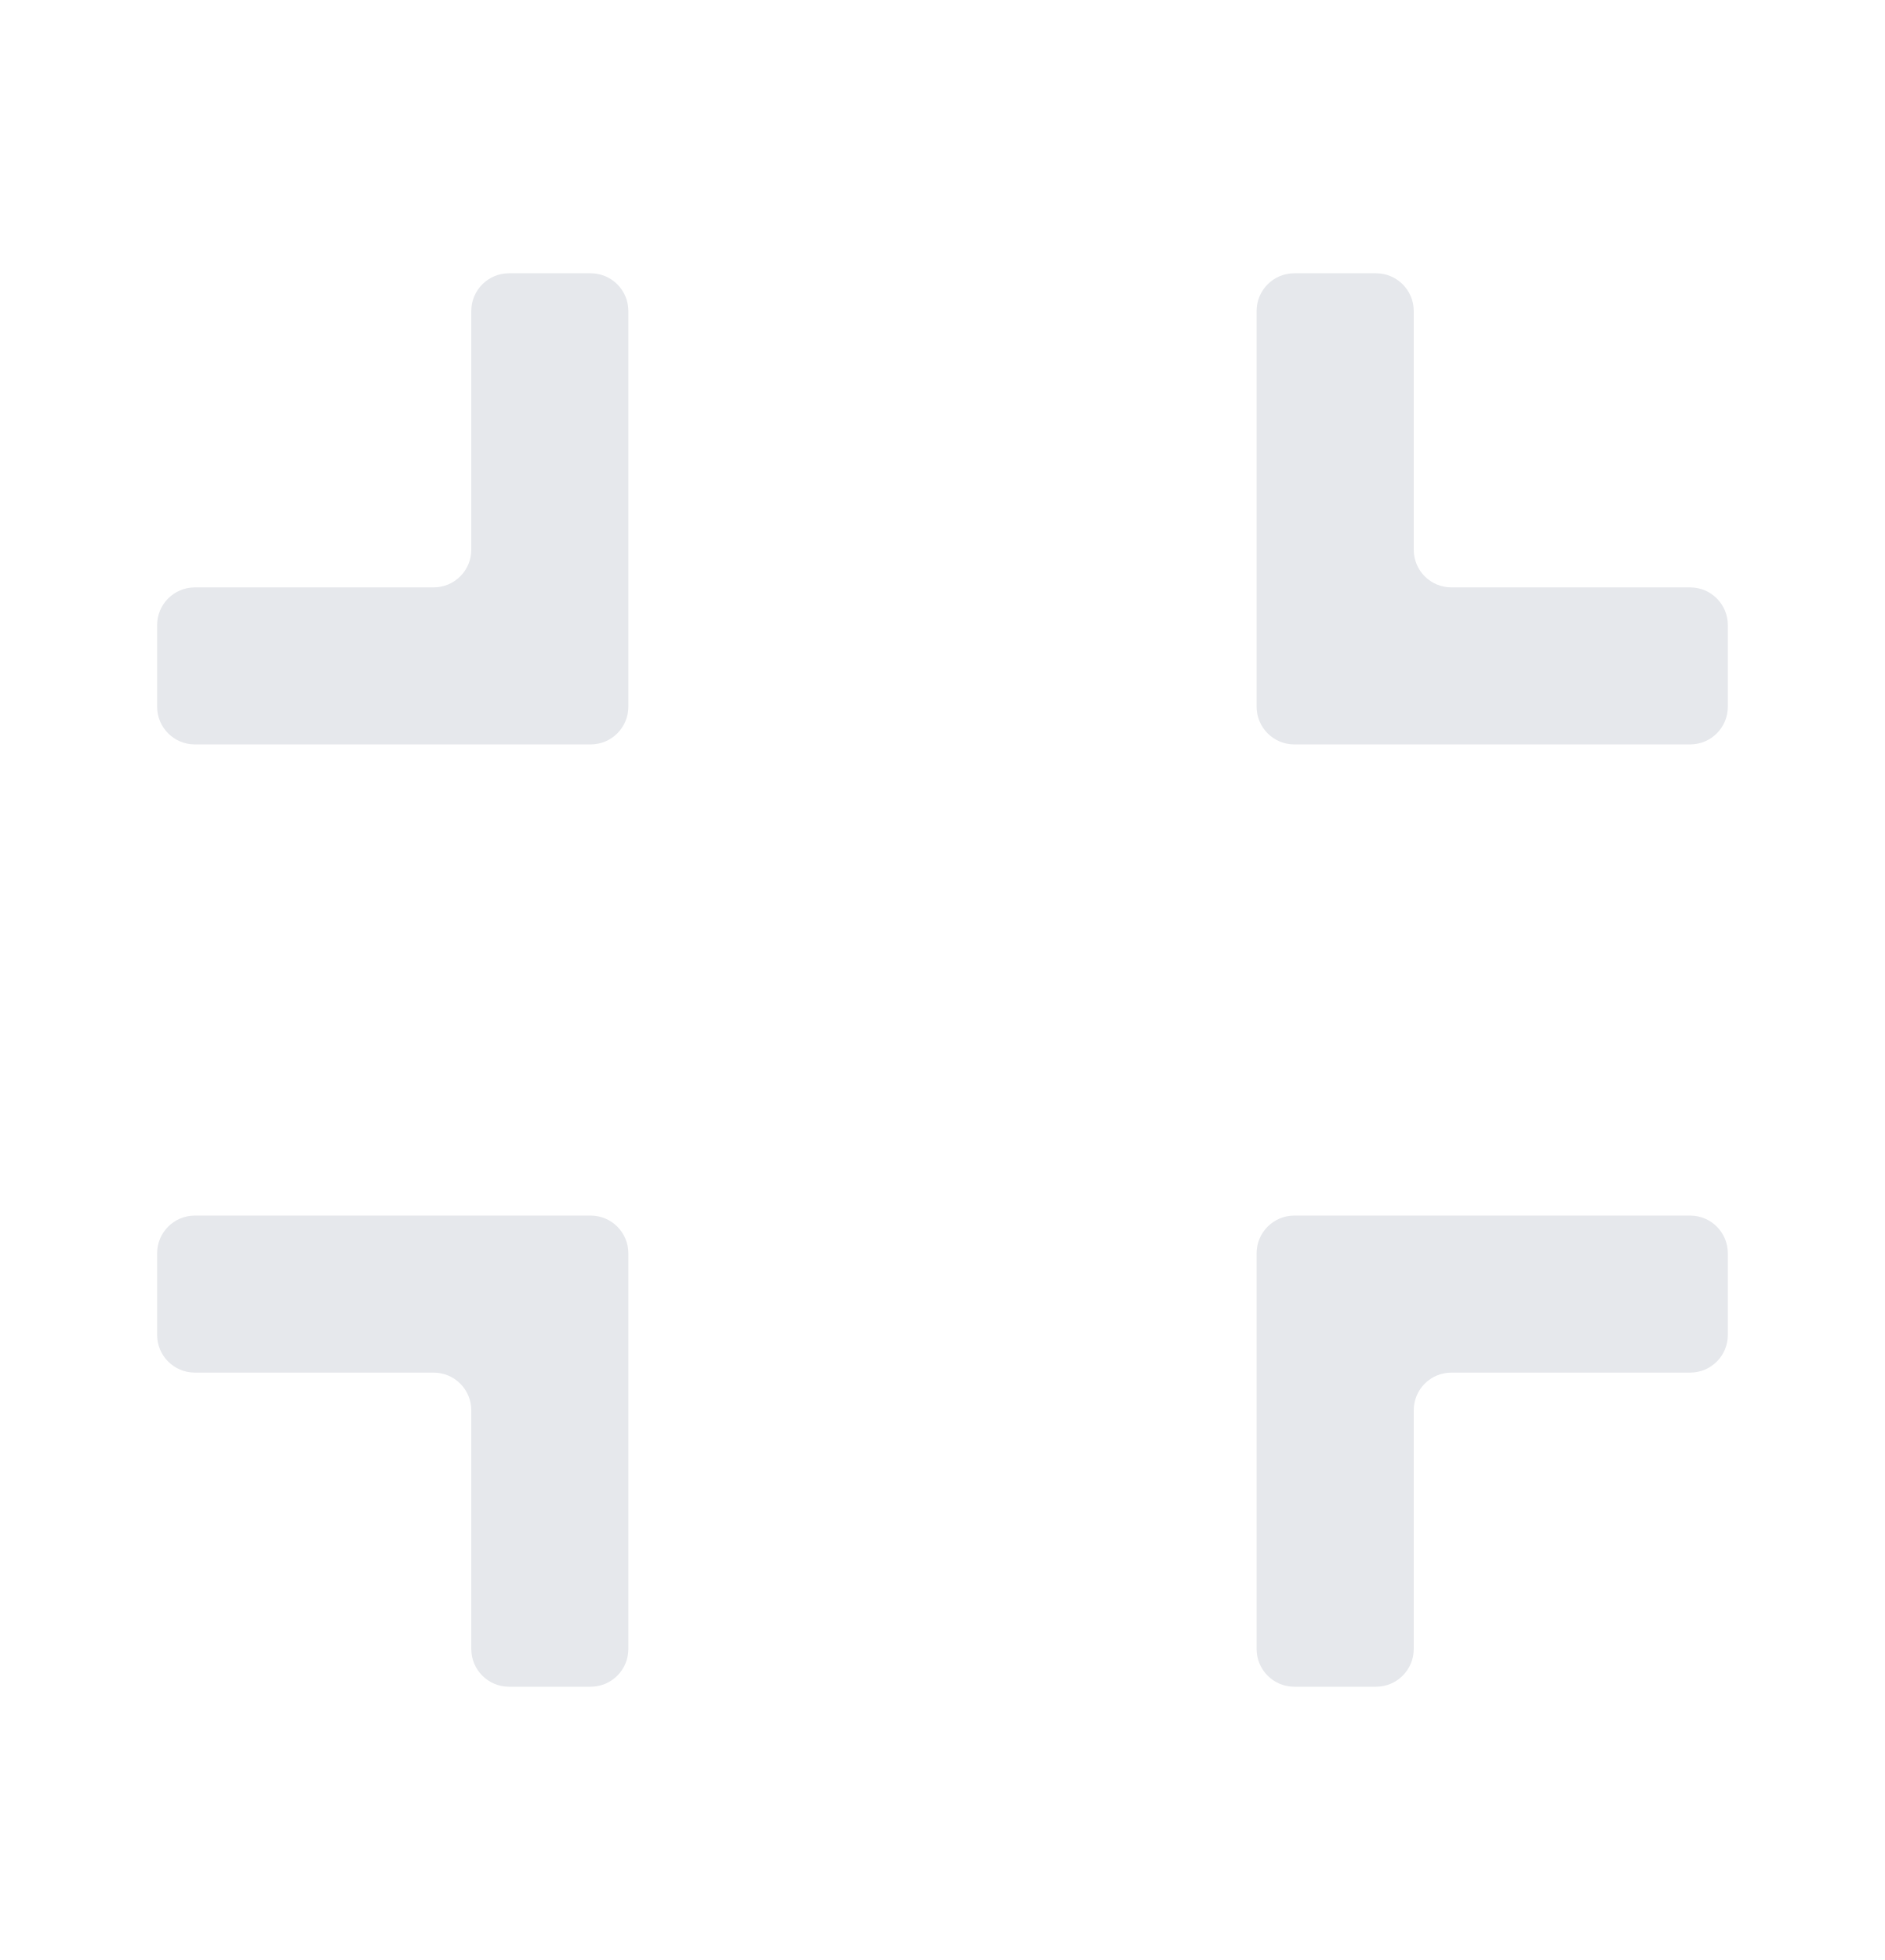
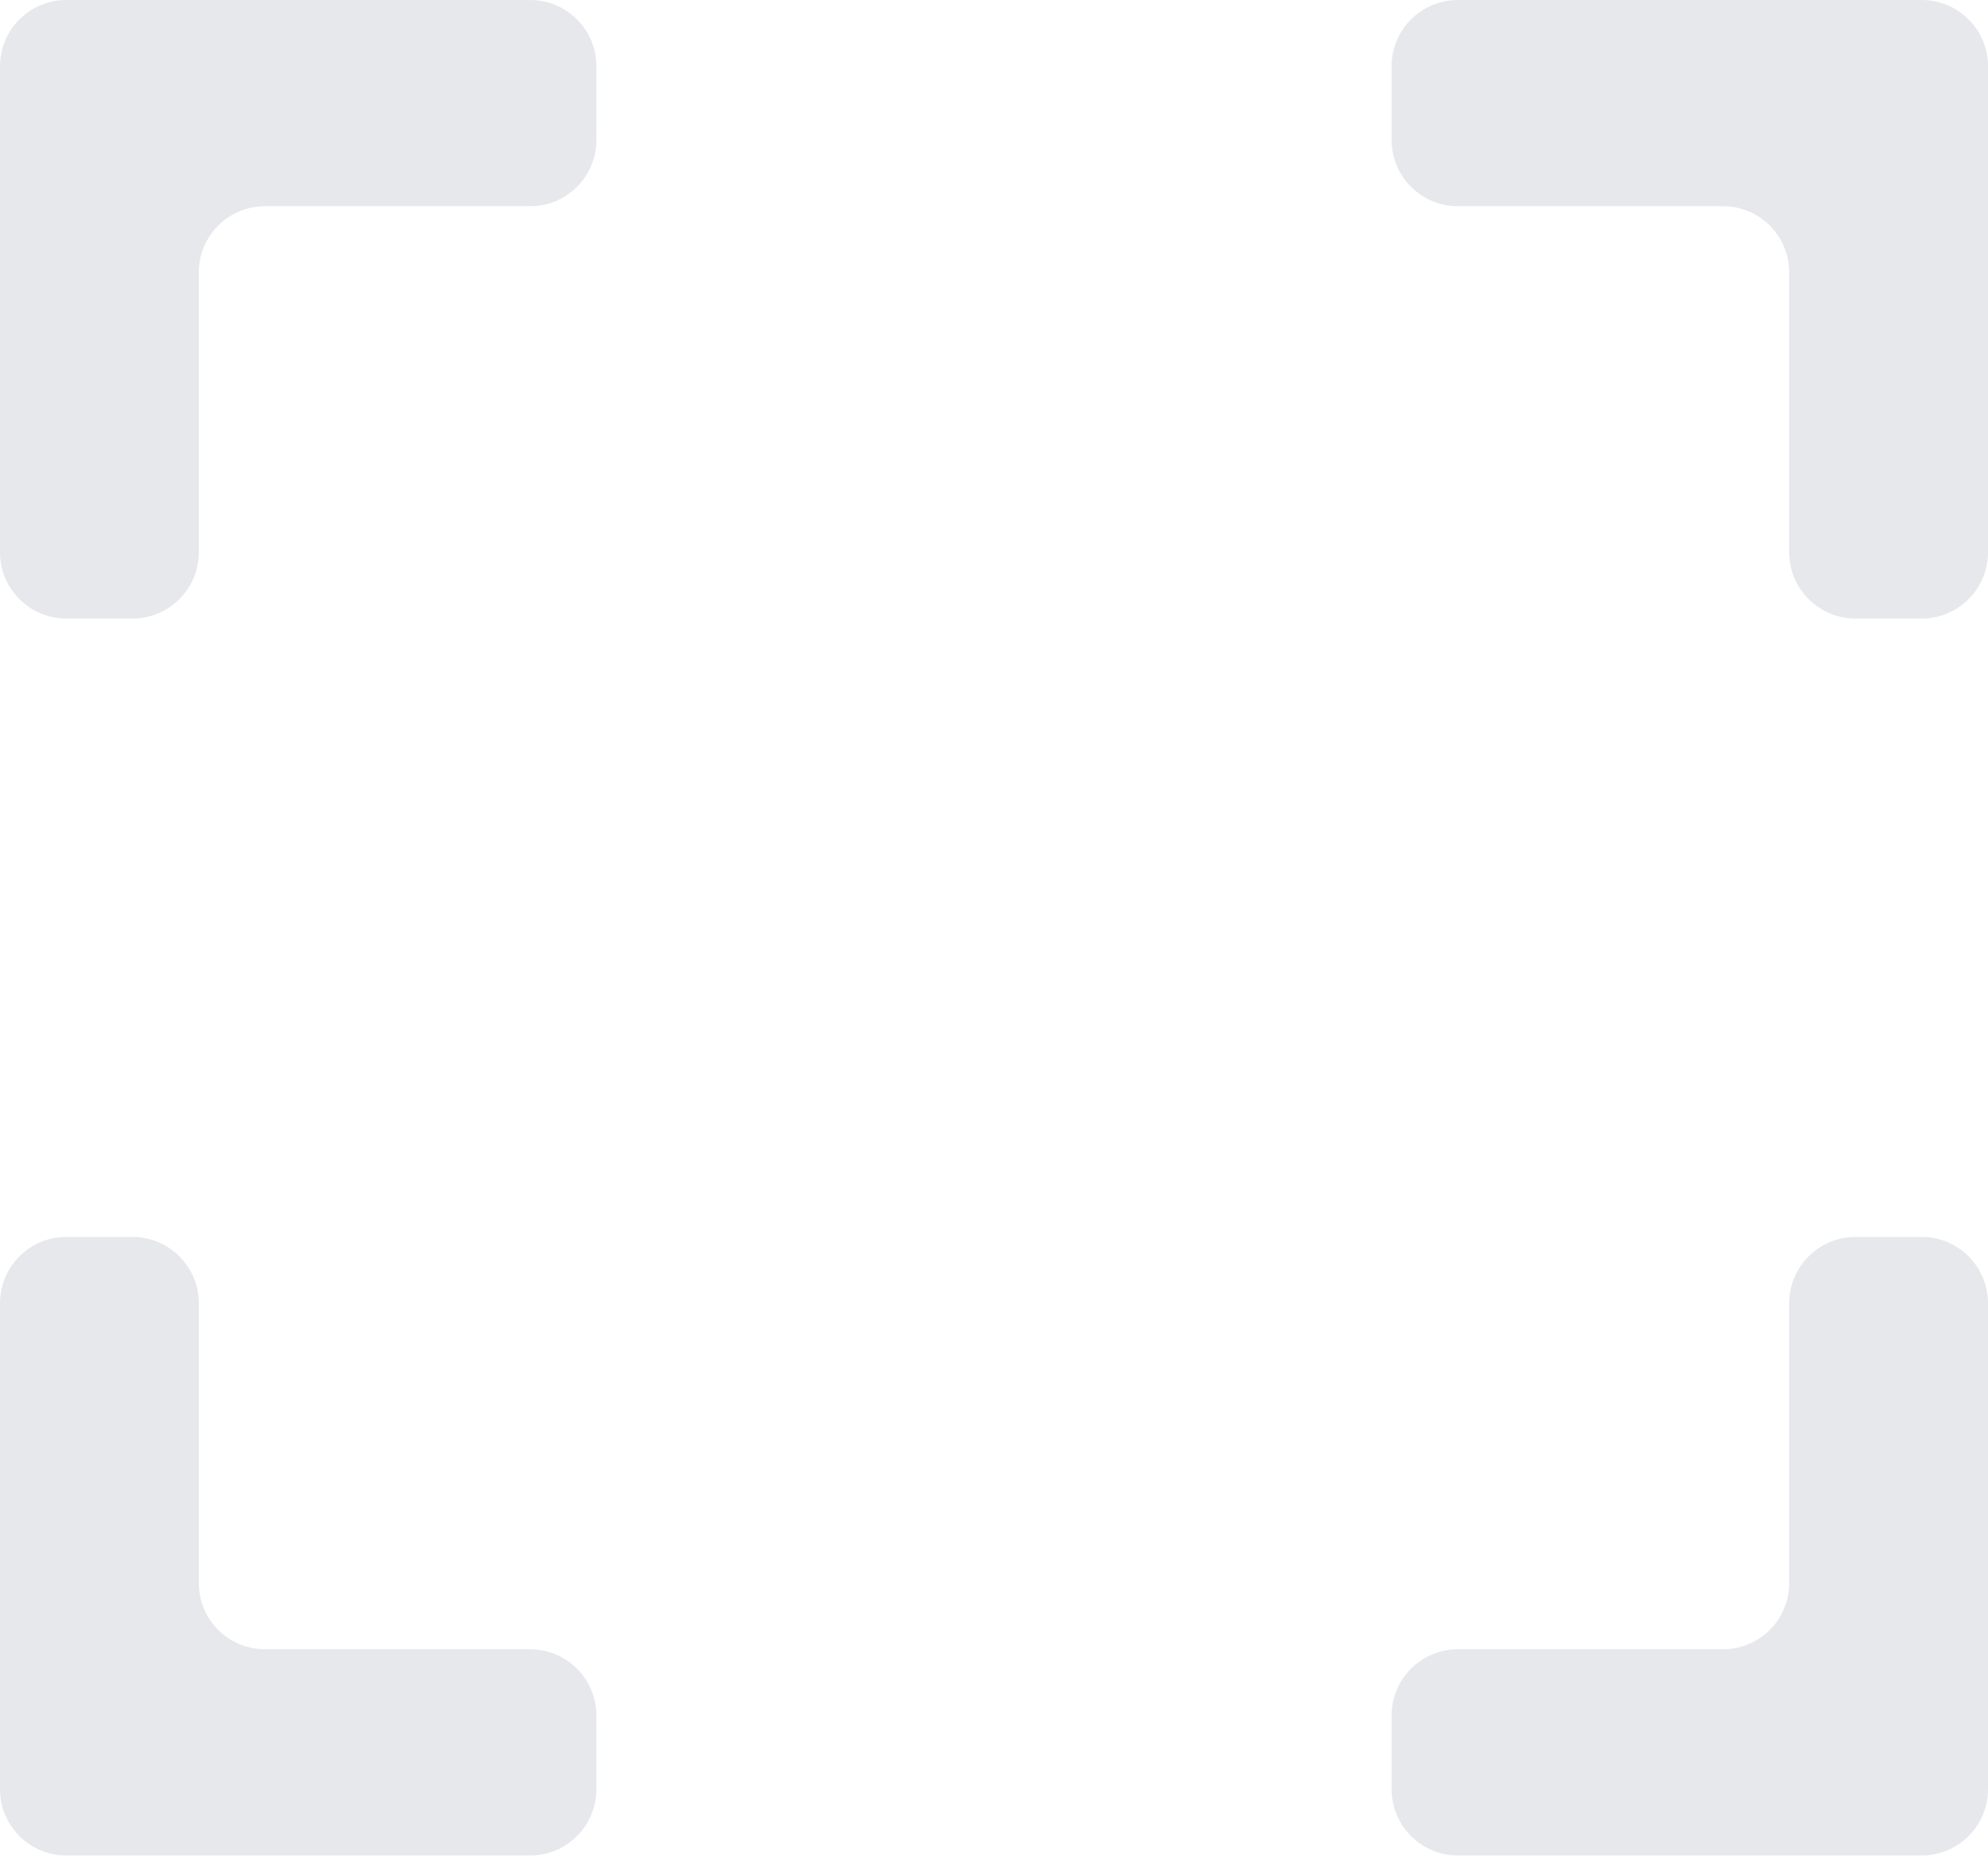
- <svg xmlns="http://www.w3.org/2000/svg" width="25" height="26" viewBox="0 0 25 26" fill="none">
-   <path d="M18.751 7.292C18.751 7.568 18.974 7.792 19.251 7.792H22.417C22.694 7.792 22.917 8.016 22.917 8.292V9.375C22.917 9.651 22.694 9.875 22.417 9.875H17.167C16.891 9.875 16.667 9.651 16.667 9.375V4.125C16.667 3.849 16.891 3.625 17.167 3.625H18.251C18.527 3.625 18.751 3.849 18.751 4.125V7.292ZM8.334 9.375C8.334 9.651 8.11 9.875 7.834 9.875H2.584C2.308 9.875 2.084 9.651 2.084 9.375V8.292C2.084 8.016 2.308 7.792 2.584 7.792H5.751C6.027 7.792 6.251 7.568 6.251 7.292V4.125C6.251 3.849 6.475 3.625 6.751 3.625H7.834C8.11 3.625 8.334 3.849 8.334 4.125V9.375ZM19.251 18.208C18.974 18.208 18.751 18.432 18.751 18.708V21.875C18.751 22.151 18.527 22.375 18.251 22.375H17.167C16.891 22.375 16.667 22.151 16.667 21.875V16.625C16.667 16.349 16.891 16.125 17.167 16.125H22.417C22.694 16.125 22.917 16.349 22.917 16.625V17.708C22.917 17.985 22.694 18.208 22.417 18.208H19.251ZM7.834 16.125C8.11 16.125 8.334 16.349 8.334 16.625V21.875C8.334 22.151 8.11 22.375 7.834 22.375H6.751C6.475 22.375 6.251 22.151 6.251 21.875V18.708C6.251 18.432 6.027 18.208 5.751 18.208H2.584C2.308 18.208 2.084 17.985 2.084 17.708V16.625C2.084 16.349 2.308 16.125 2.584 16.125H7.834Z" fill="#E6E8EC" />
+ <svg xmlns="http://www.w3.org/2000/svg" width="15" height="14" viewBox="0 0 15 14" fill="none">
+   <path d="M10.5 0.5C10.5 0.224 10.724 0 11 0H14.5C14.776 0 15 0.224 15 0.5V4.167C15 4.443 14.776 4.667 14.5 4.667H14C13.724 4.667 13.5 4.443 13.5 4.167V2.056C13.5 1.779 13.276 1.556 13 1.556H11C10.724 1.556 10.5 1.332 10.5 1.056V0.5ZM0 0.5C0 0.224 0.224 0 0.5 0H4C4.276 0 4.5 0.224 4.5 0.5V1.056C4.5 1.332 4.276 1.556 4 1.556H2C1.724 1.556 1.5 1.779 1.5 2.056V4.167C1.5 4.443 1.276 4.667 1 4.667H0.5C0.224 4.667 0 4.443 0 4.167V0.5ZM13 12.444C13.276 12.444 13.5 12.221 13.5 11.944V9.833C13.5 9.557 13.724 9.333 14 9.333H14.5C14.776 9.333 15 9.557 15 9.833V13.5C15 13.776 14.776 14 14.5 14H11C10.724 14 10.5 13.776 10.5 13.5V12.944C10.5 12.668 10.724 12.444 11 12.444H13ZM1.5 11.944C1.5 12.221 1.724 12.444 2 12.444H4C4.276 12.444 4.5 12.668 4.5 12.944V13.5C4.5 13.776 4.276 14 4 14H0.5C0.224 14 0 13.776 0 13.5V9.833C0 9.557 0.224 9.333 0.5 9.333H1C1.276 9.333 1.5 9.557 1.5 9.833V11.944Z" fill="#E6E8EC" />
</svg>
